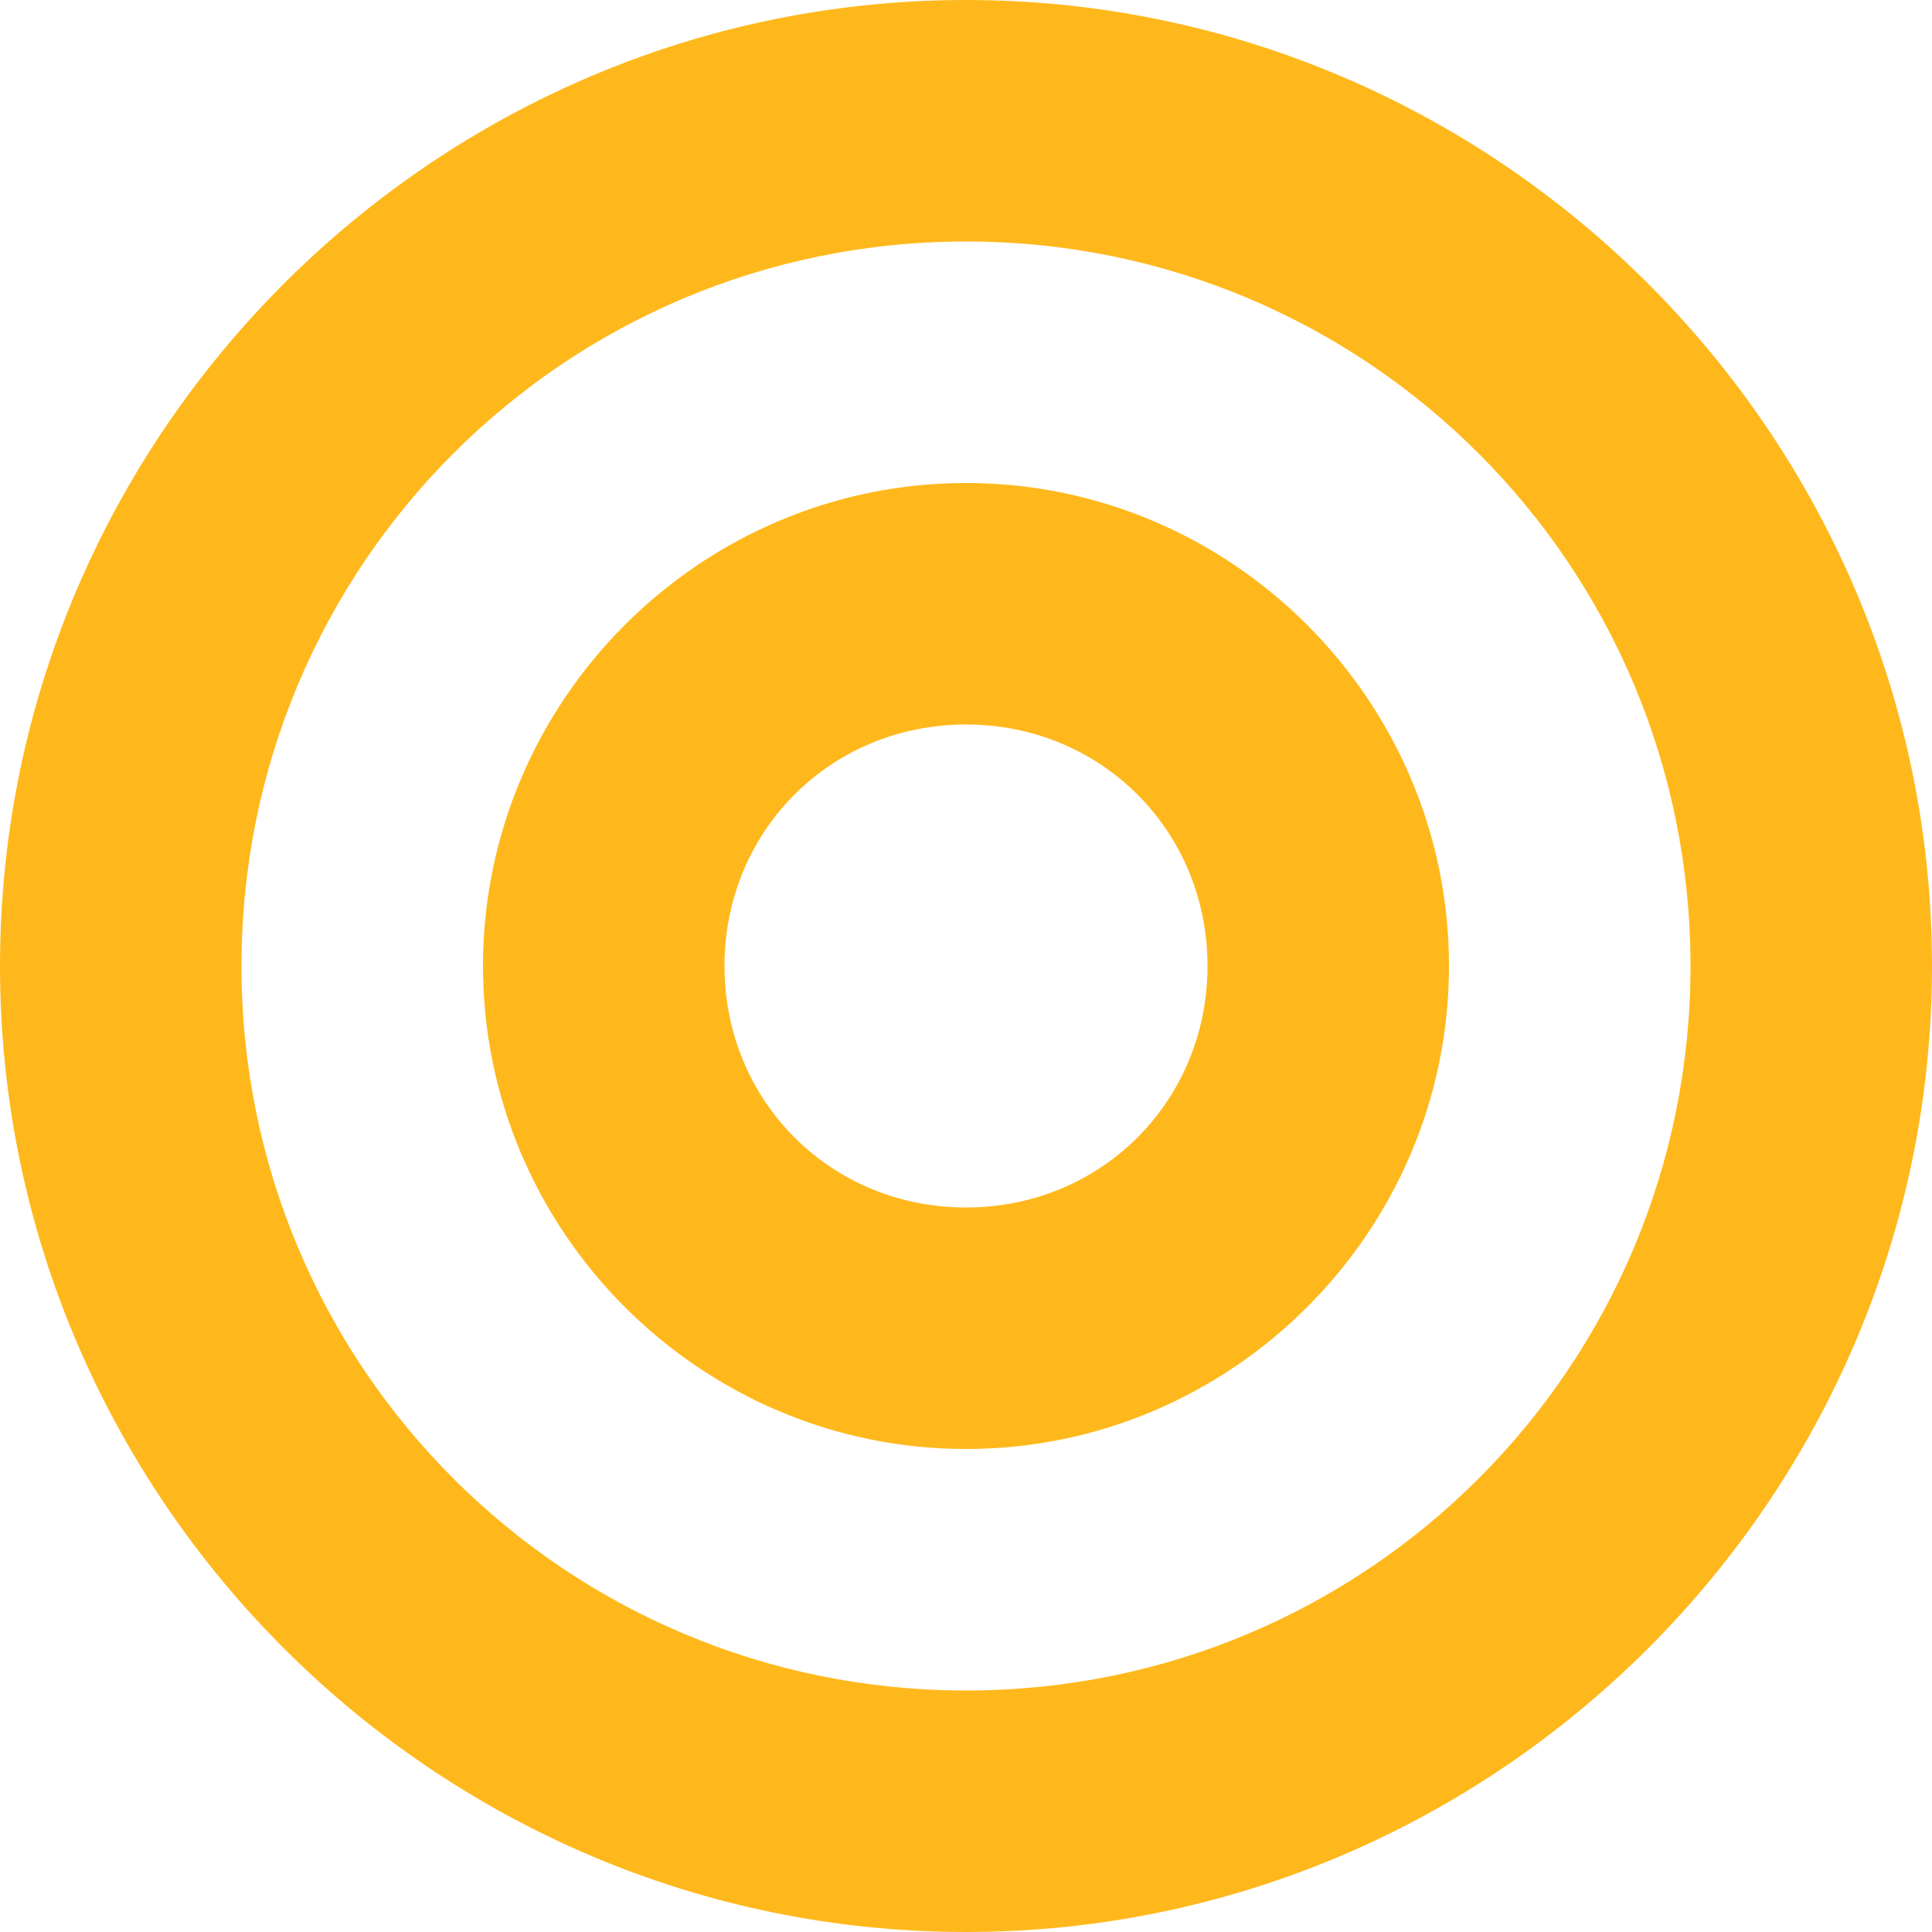
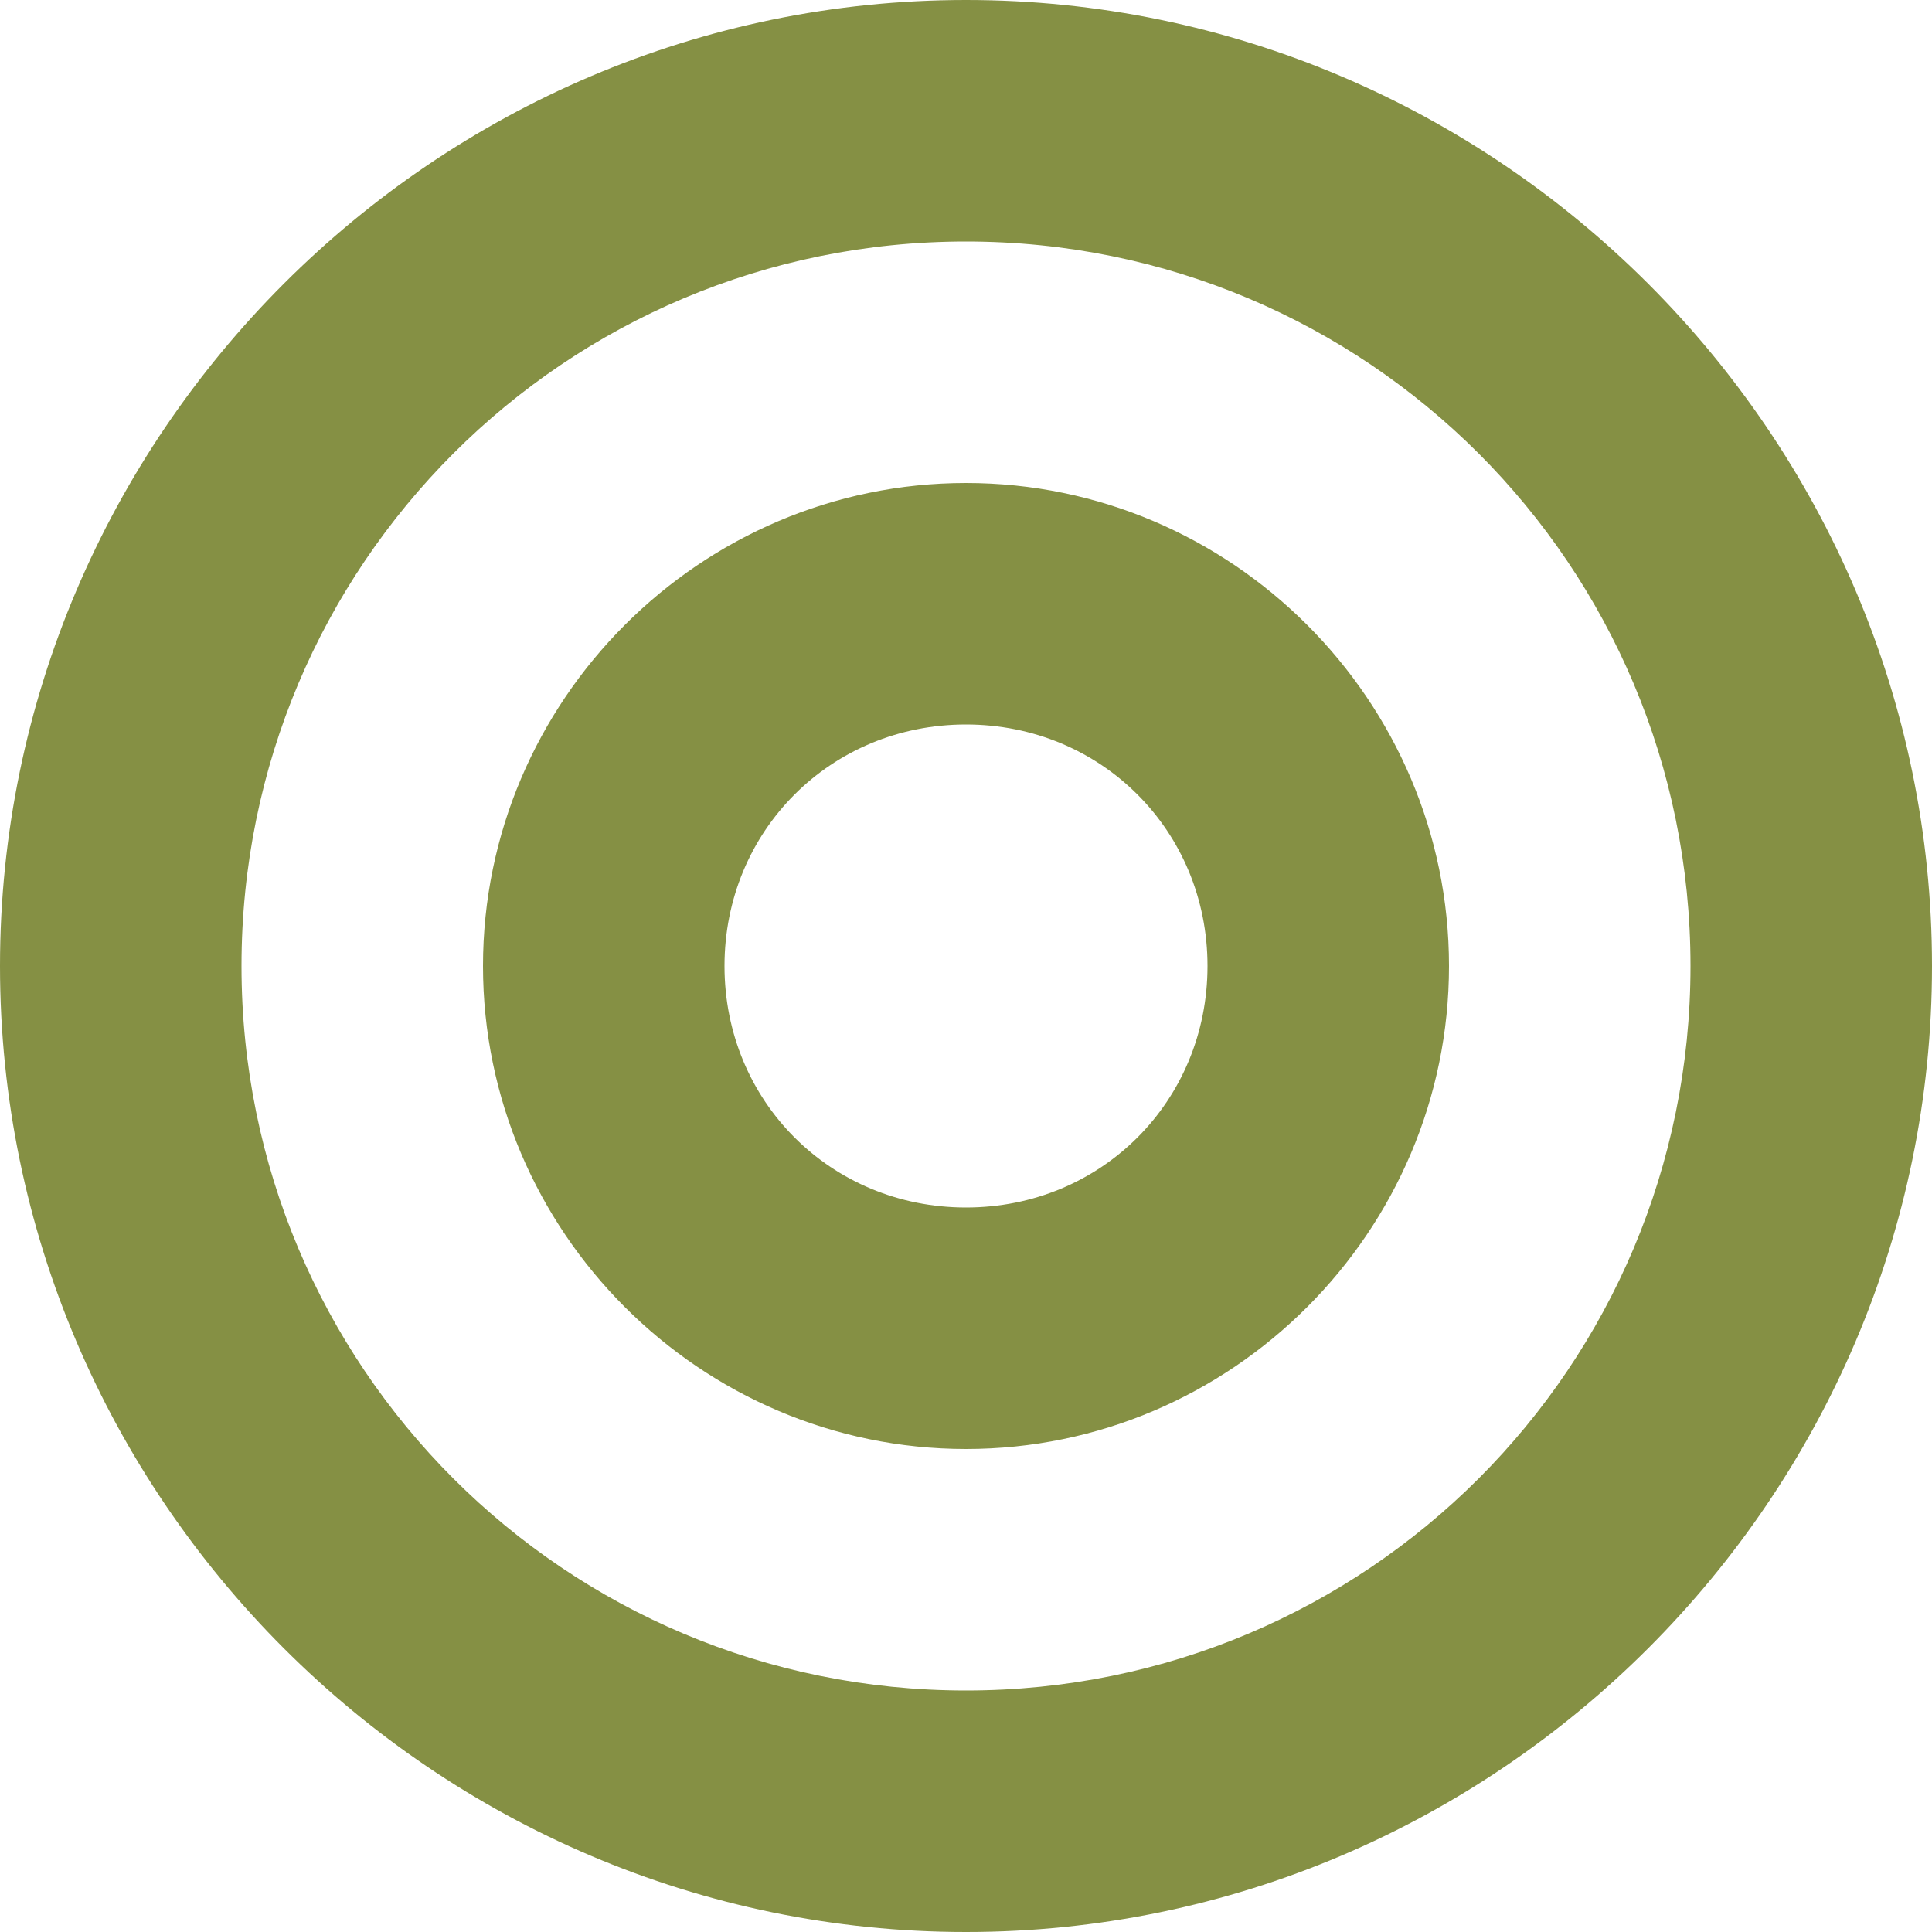
<svg xmlns="http://www.w3.org/2000/svg" width="8" height="8" viewBox="0 0 8 8">
-   <path d="M4 0c-2.2 0-4 1.8-4 4s1.8 4 4 4 4-1.8 4-4-1.8-4-4-4zm0 1c1.66 0 3 1.34 3 3s-1.34 3-3 3-3-1.34-3-3 1.34-3 3-3zm0 1c-1.1 0-2 .9-2 2s.9 2 2 2 2-.9 2-2-.9-2-2-2zm0 1c.56 0 1 .44 1 1s-.44 1-1 1-1-.44-1-1 .44-1 1-1z" style="fill:#FFB81C;fill-opacity:1" />
+   <path d="M4 0c-2.2 0-4 1.8-4 4s1.8 4 4 4 4-1.8 4-4-1.8-4-4-4zm0 1c1.66 0 3 1.34 3 3s-1.34 3-3 3-3-1.34-3-3 1.34-3 3-3zm0 1c-1.1 0-2 .9-2 2s.9 2 2 2 2-.9 2-2-.9-2-2-2zm0 1c.56 0 1 .44 1 1s-.44 1-1 1-1-.44-1-1 .44-1 1-1z" style="fill:#859044;fill-opacity:1" />
</svg>
